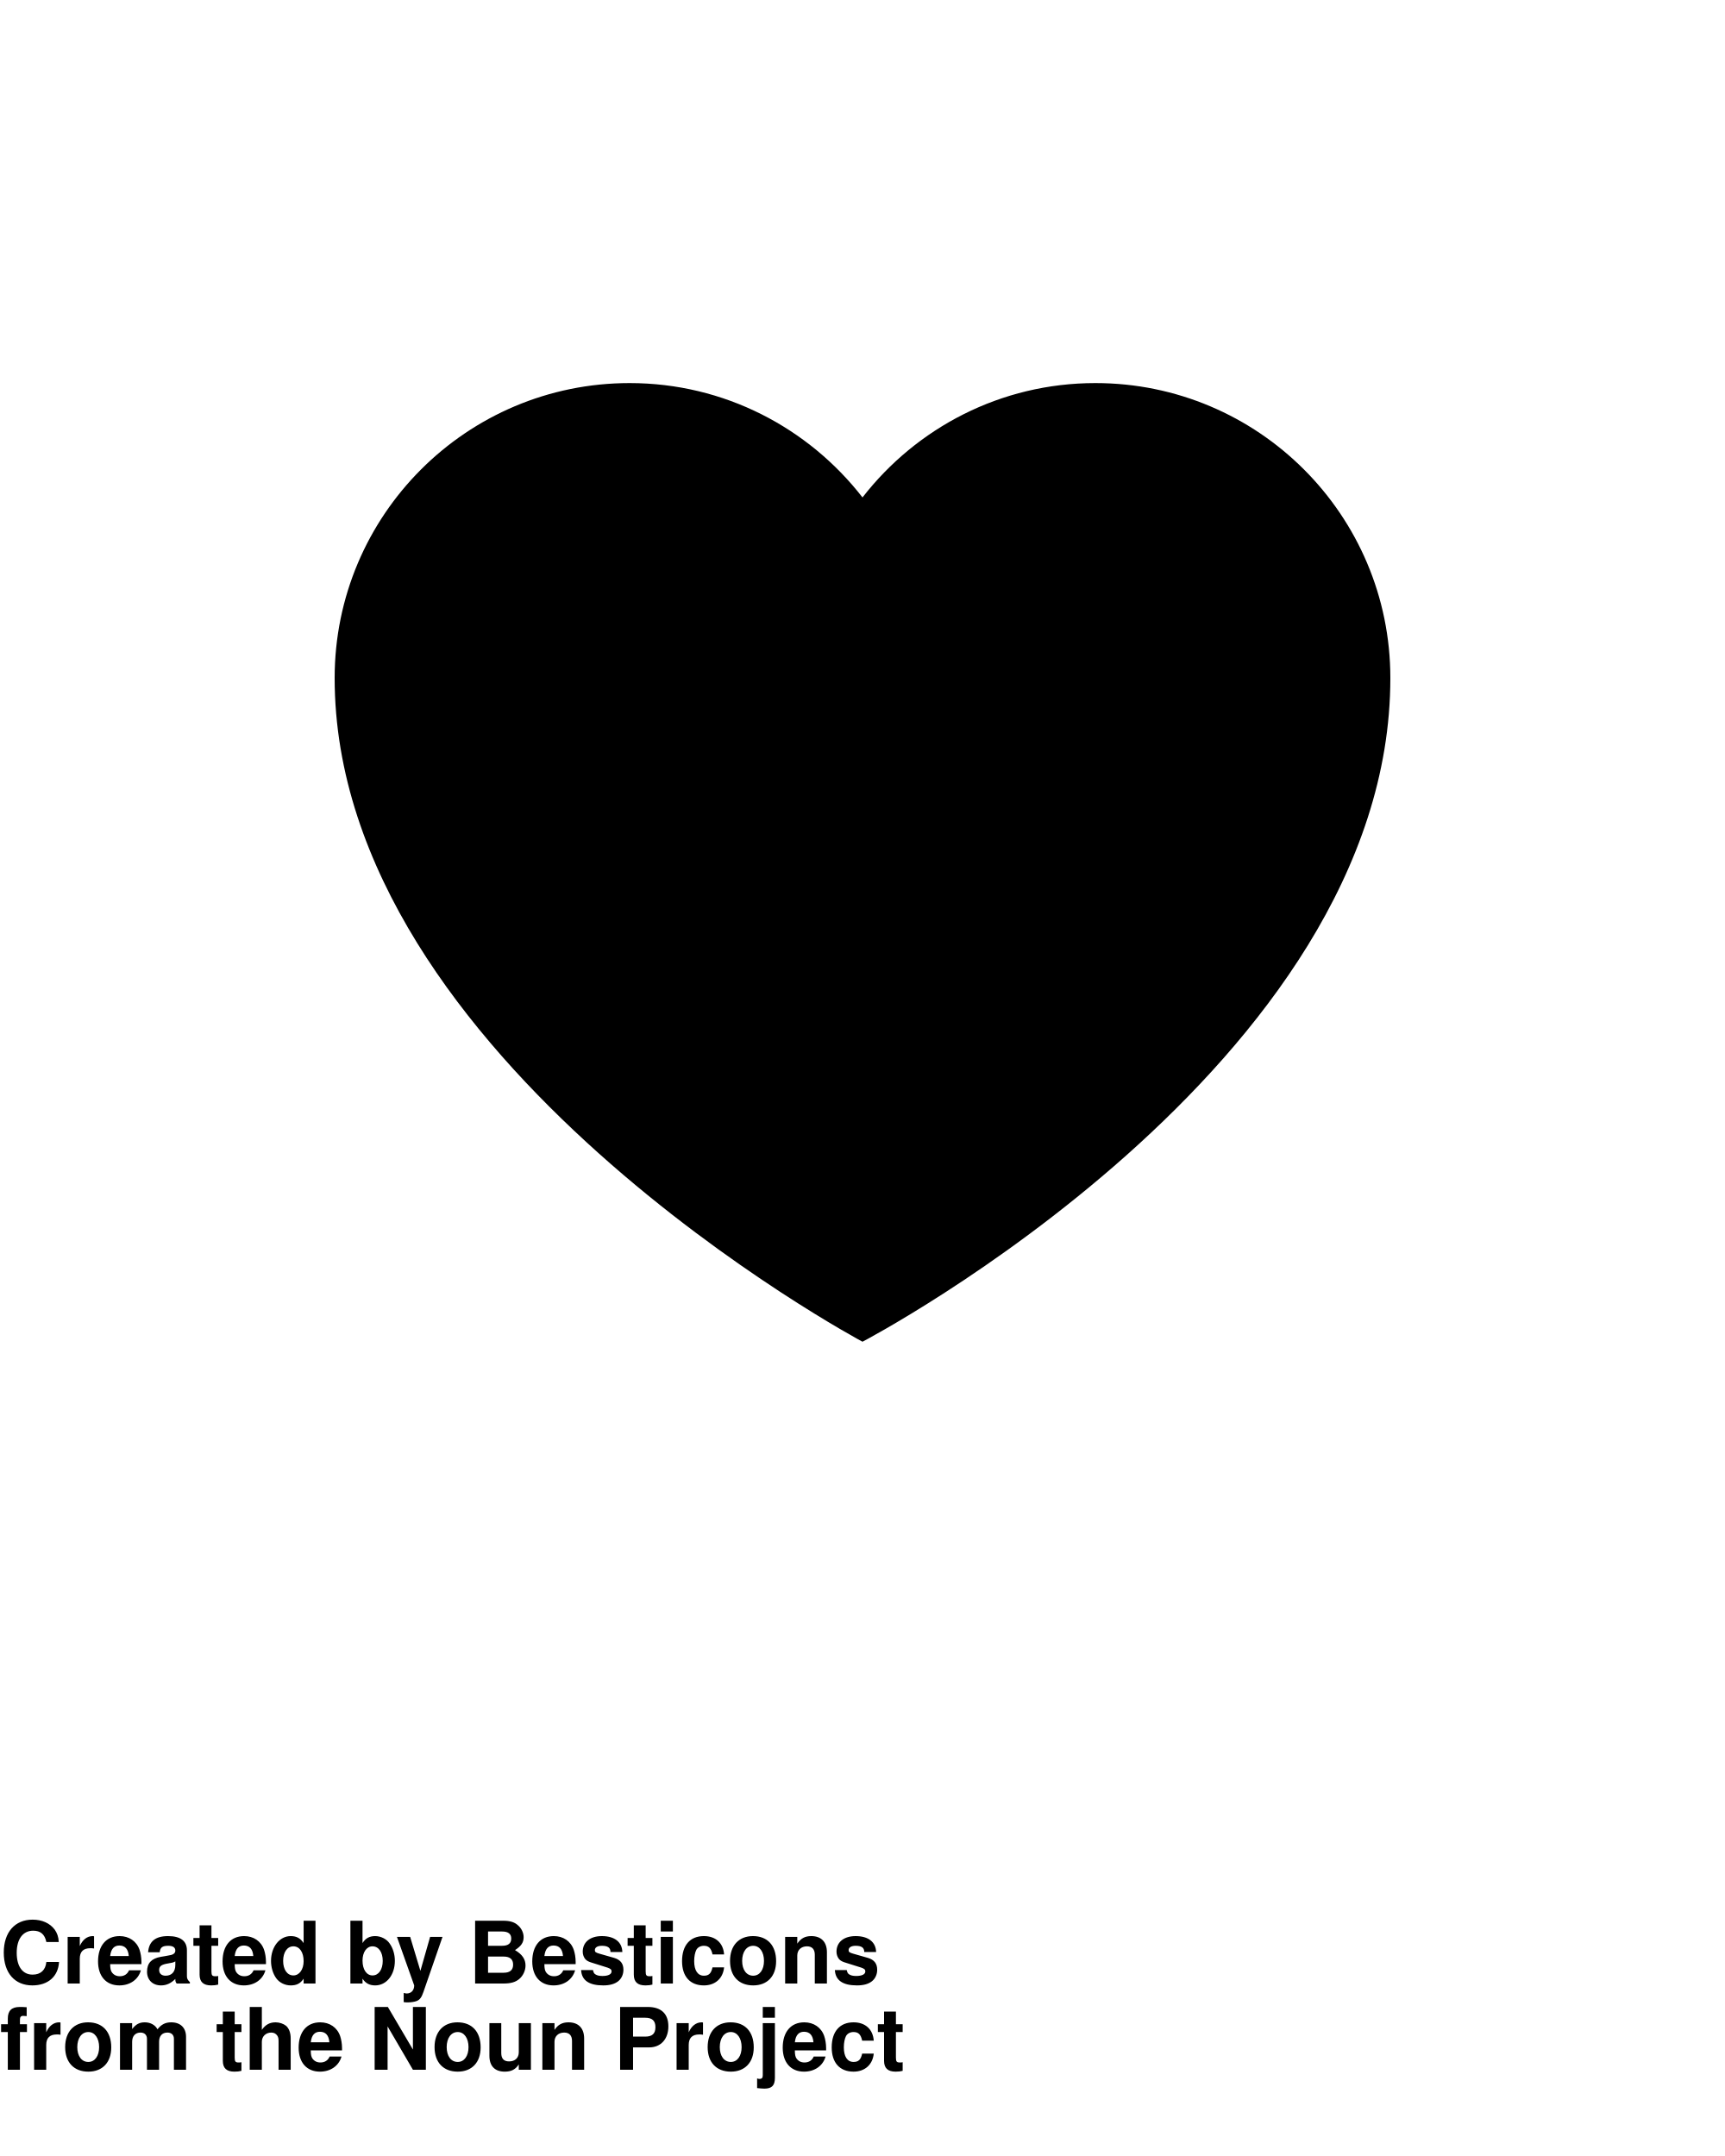
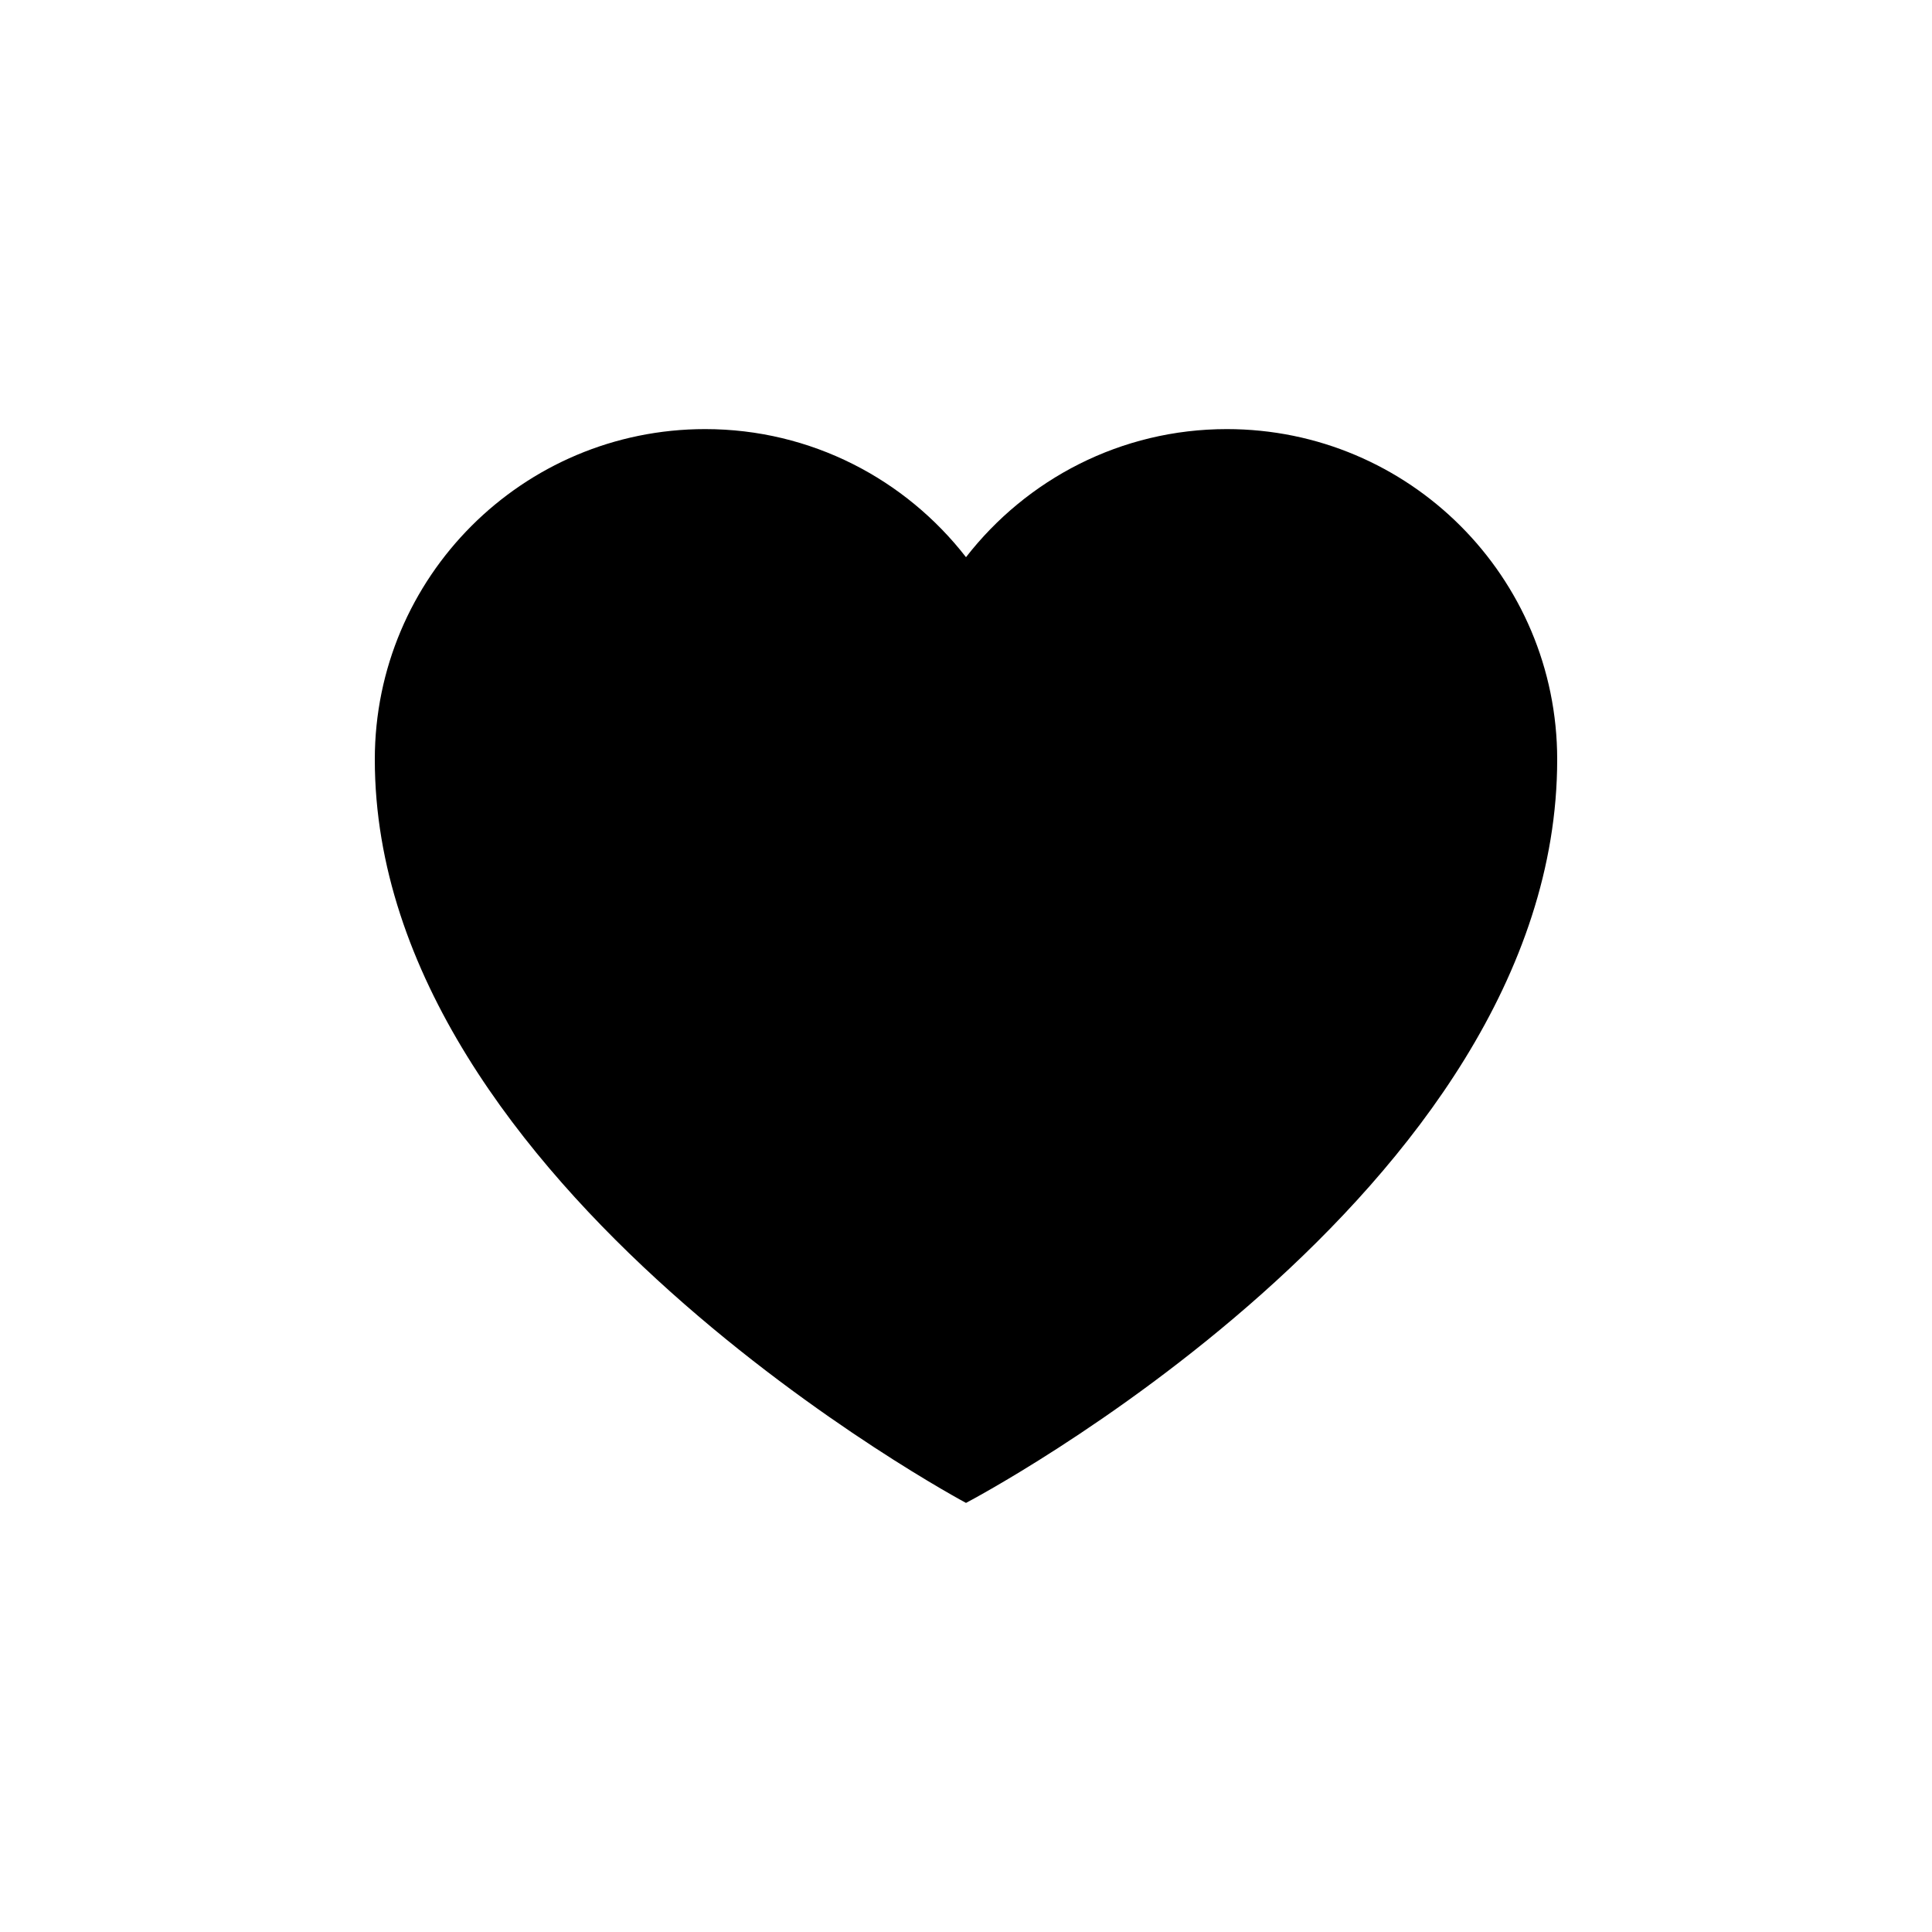
- <svg xmlns="http://www.w3.org/2000/svg" version="1.1" x="0px" y="0px" viewBox="0 0 100 125" style="enable-background:new 0 0 100 100;" xml:space="preserve">
+ <svg xmlns="http://www.w3.org/2000/svg" version="1.1" x="0px" y="0px" viewBox="0 0 100 100" style="enable-background:new 0 0 100 100;" xml:space="preserve">
  <g>
    <path d="M50,77.79c0,0,30.6-16,30.6-38.48c0-9.45-7.66-17.1-17.1-17.1c-5.49,0-10.37,2.6-13.5,6.63c-3.13-4.03-8.01-6.63-13.5-6.63   c-9.45,0-17.1,7.66-17.1,17.1C19.4,61.47,50,77.79,50,77.79z" />
  </g>
-   <text x="0" y="115" fill="#000000" font-size="5px" font-weight="bold" font-family="'Helvetica Neue', Helvetica, Arial-Unicode, Arial, Sans-serif">Created by Besticons</text>
-   <text x="0" y="120" fill="#000000" font-size="5px" font-weight="bold" font-family="'Helvetica Neue', Helvetica, Arial-Unicode, Arial, Sans-serif">from the Noun Project</text>
</svg>
